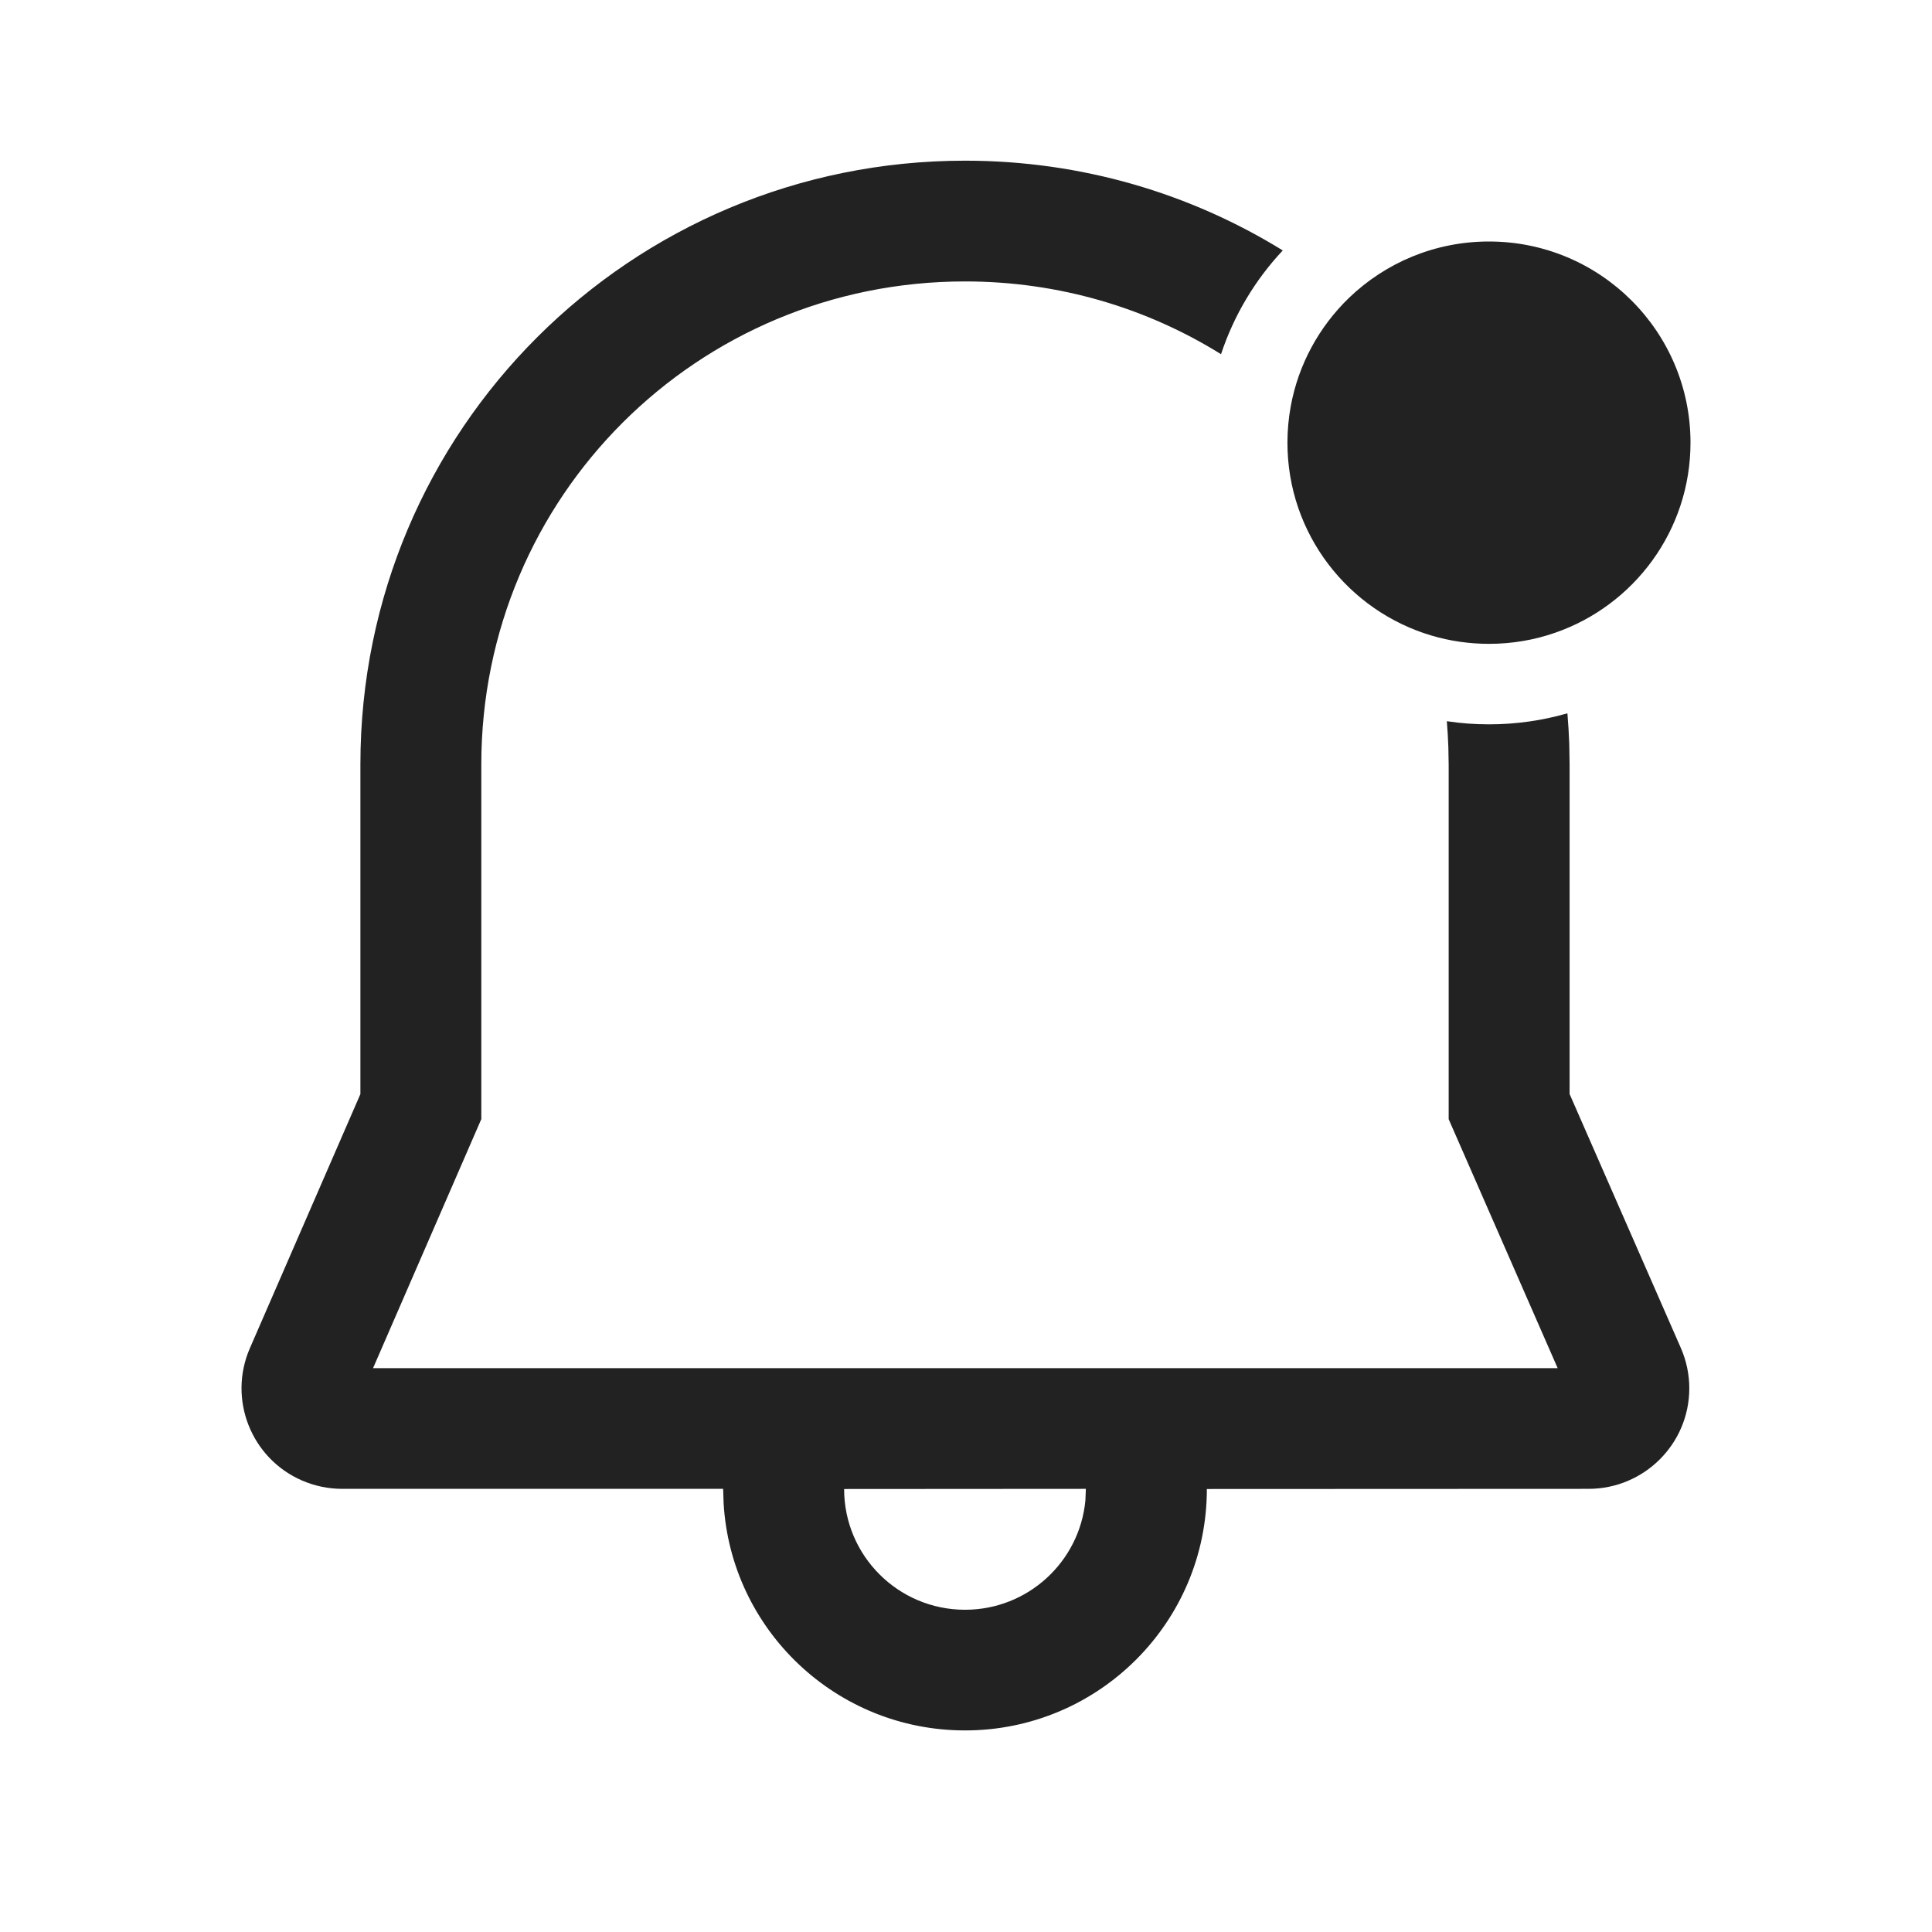
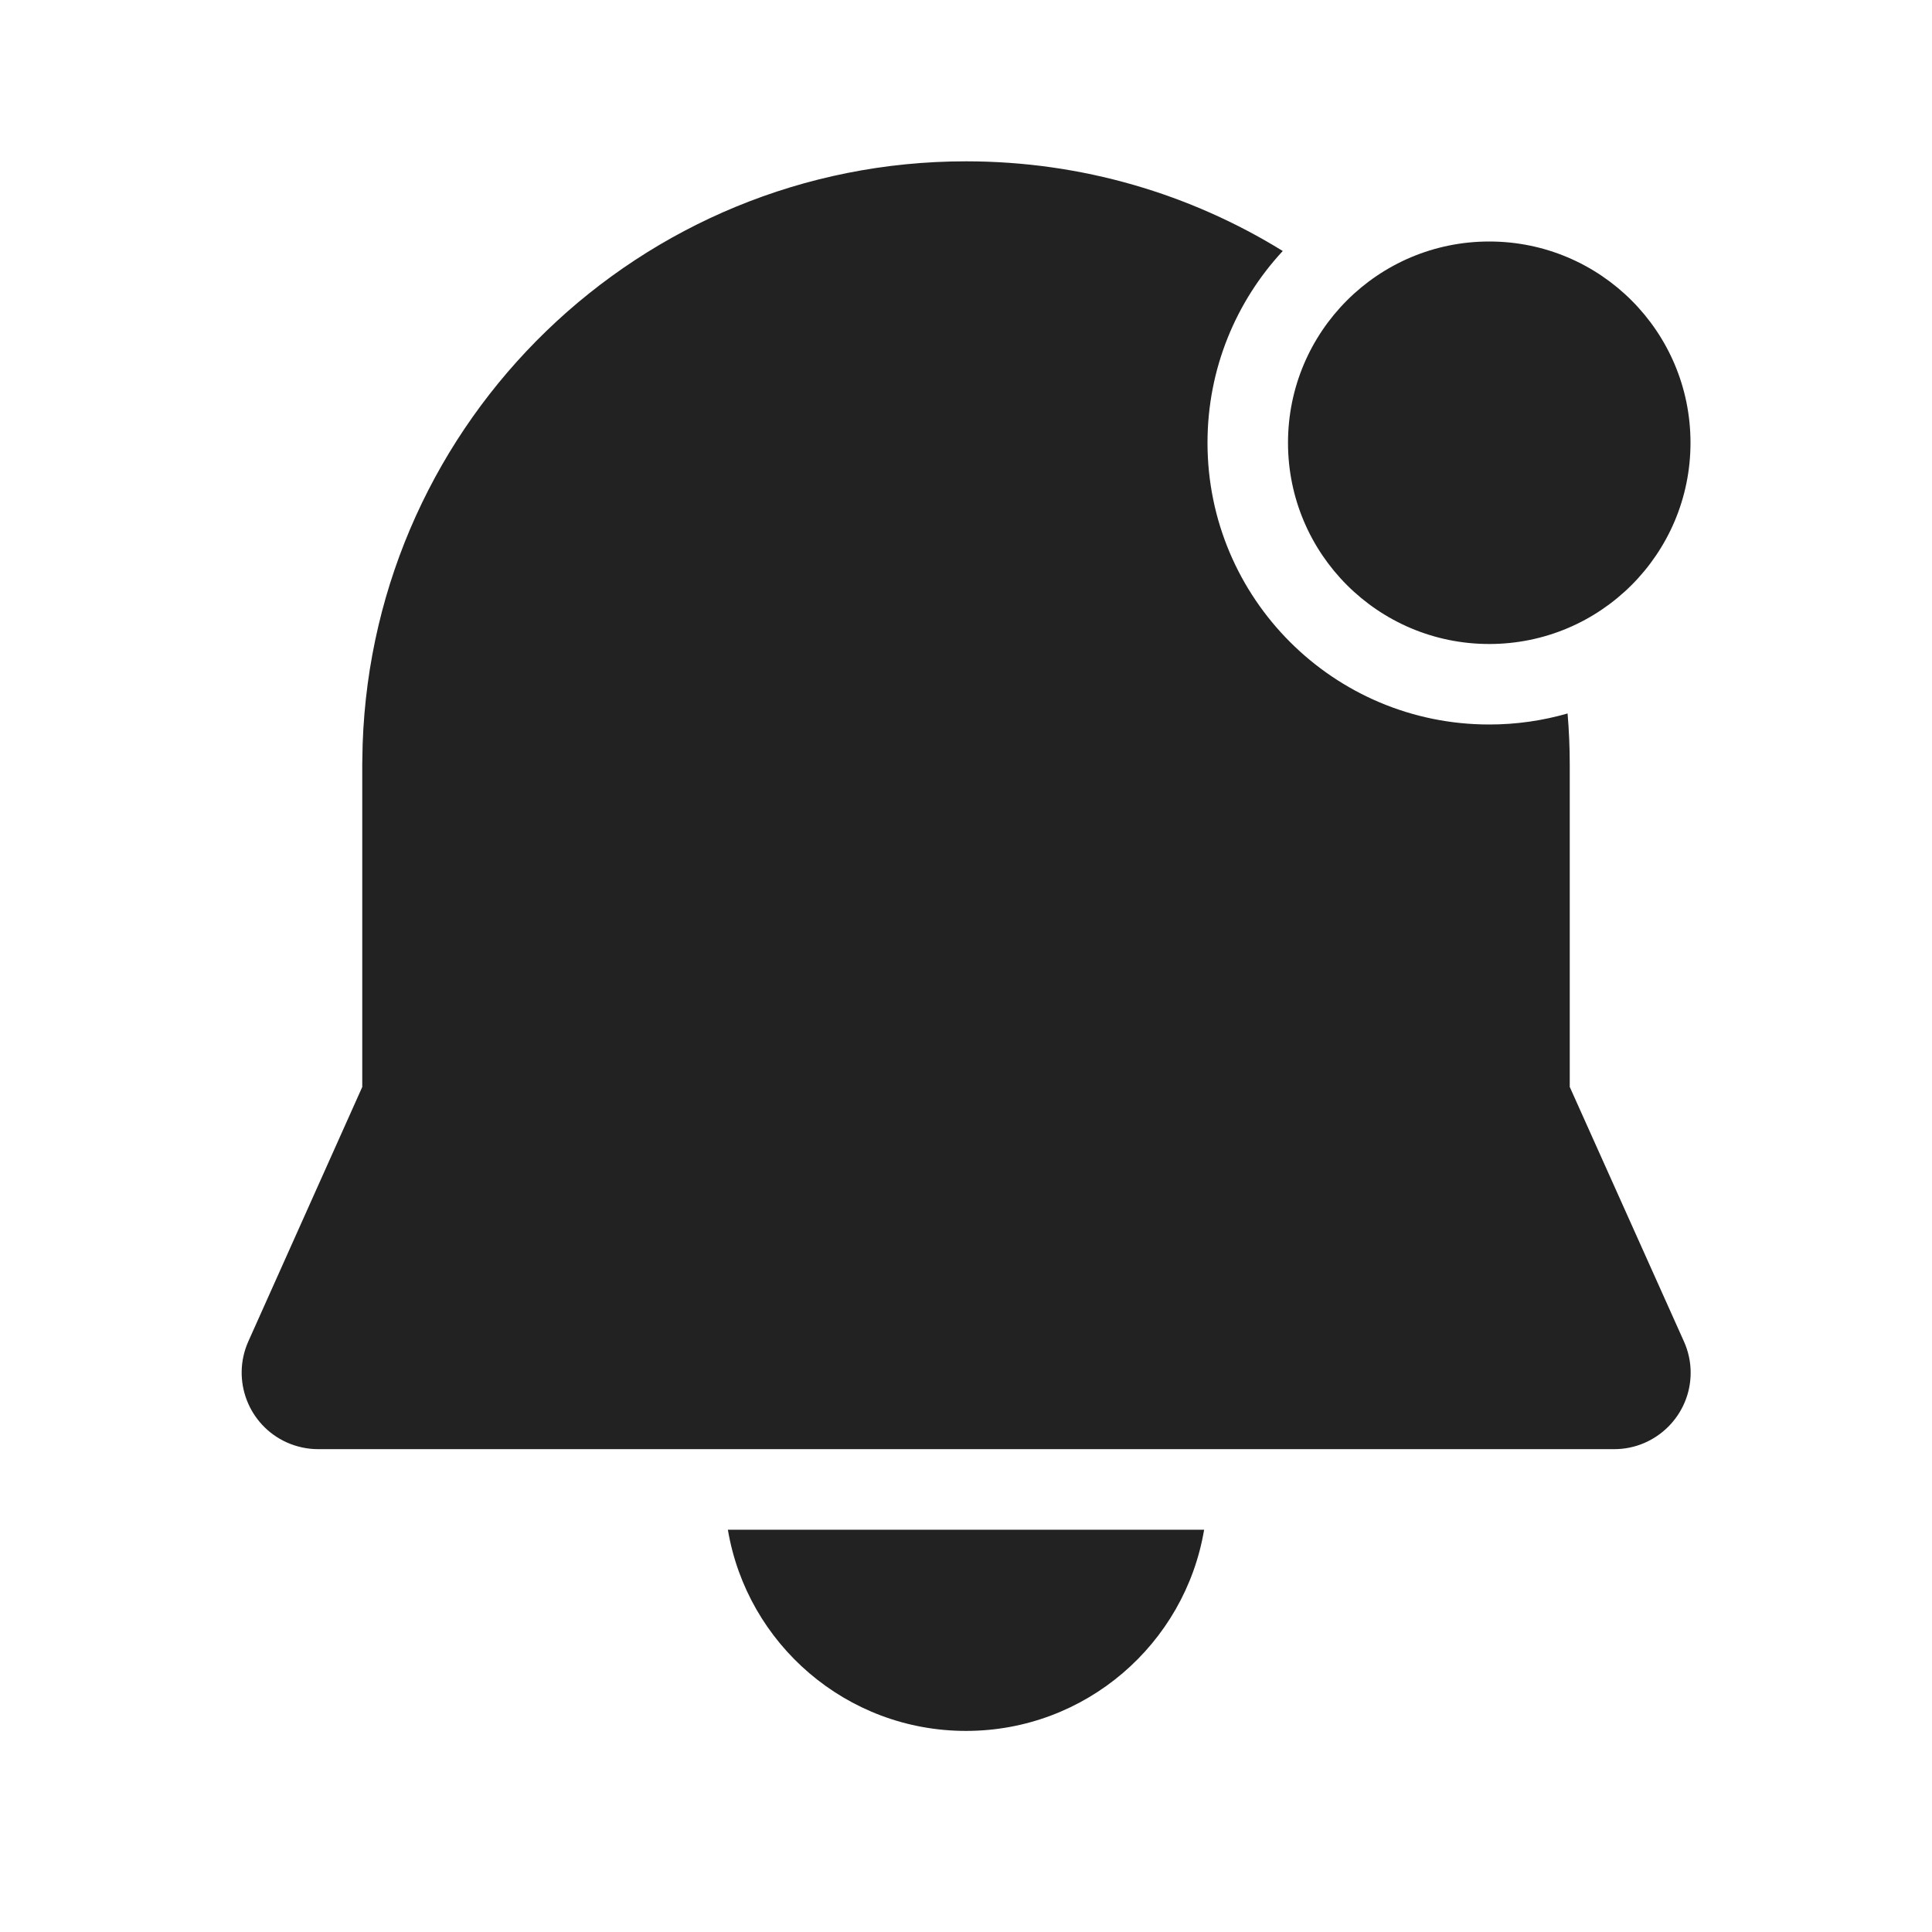
<svg xmlns="http://www.w3.org/2000/svg" width="24" height="24" viewBox="0 0 24 24" fill="none">
-   <g id="Size=24, Theme=Regular">
-     <path id="Shape" d="M11.988 1.996C13.435 1.996 14.788 2.403 15.935 3.111C15.593 3.476 15.329 3.914 15.168 4.4C14.246 3.826 13.155 3.496 11.988 3.496C8.663 3.496 5.98 6.169 5.979 9.494V13.902L4.634 16.996H19.35L17.996 13.903L17.996 9.507L17.992 9.282C17.988 9.173 17.982 9.066 17.973 8.959C18.143 8.985 18.319 8.998 18.497 8.998C18.835 8.998 19.162 8.95 19.471 8.861C19.482 8.987 19.489 9.115 19.494 9.243L19.498 9.494V13.59L20.88 16.745C20.949 16.903 20.985 17.073 20.985 17.246C20.985 17.936 20.424 18.495 19.733 18.495L14.992 18.497C14.992 20.153 13.647 21.496 11.988 21.496C10.388 21.496 9.08 20.247 8.989 18.673L8.983 18.495L4.252 18.495C4.08 18.495 3.911 18.46 3.753 18.392C3.119 18.117 2.829 17.381 3.104 16.748L4.477 13.591V9.494C4.478 5.34 7.834 1.996 11.988 1.996ZM13.489 18.495L10.486 18.497C10.486 19.325 11.158 19.997 11.988 19.997C12.768 19.997 13.41 19.402 13.483 18.641L13.489 18.495ZM16.033 5.053C16.128 4.526 16.389 4.056 16.759 3.699C17.21 3.266 17.822 3 18.497 3C19.879 3 21 4.119 21 5.499C21 6.592 20.297 7.521 19.319 7.86C19.061 7.95 18.785 7.998 18.497 7.998C18.248 7.998 18.008 7.962 17.782 7.895C16.747 7.588 15.993 6.631 15.993 5.499C15.993 5.347 16.007 5.197 16.033 5.053Z" fill="#222222" />
+   <g id="Size=24, Theme=Filled">
+     <path id="Shape" d="M18.5 9C18.838 9 19.164 8.952 19.473 8.863C19.491 9.074 19.5 9.288 19.5 9.504V13.502L20.918 16.663C20.973 16.785 21.002 16.917 21.002 17.052C21.002 17.576 20.576 18.002 20.052 18.002H3.952C3.818 18.002 3.686 17.973 3.564 17.919C3.085 17.704 2.871 17.142 3.085 16.663L4.5 13.503L4.5 9.491L4.505 9.241C4.644 5.21 7.956 2.004 12 2.004C13.443 2.004 14.791 2.412 15.935 3.118C15.355 3.743 15 4.58 15 5.5C15 7.433 16.567 9 18.5 9ZM14.958 19.003C14.72 20.421 13.486 21.502 12 21.502C10.514 21.502 9.28 20.421 9.042 19.003H14.958ZM18.5 8C19.881 8 21 6.881 21 5.5C21 4.119 19.881 3 18.5 3C17.119 3 16 4.119 16 5.5C16 6.881 17.119 8 18.5 8Z" fill="#222222" />
  </g>
</svg>
